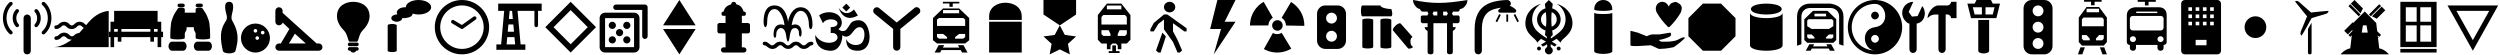
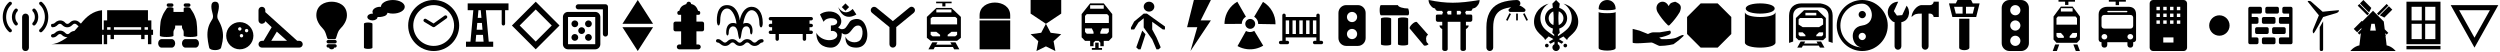
- <svg xmlns="http://www.w3.org/2000/svg" width="690" height="15" viewBox="0 0 690 15">
+ <svg xmlns="http://www.w3.org/2000/svg" width="735" height="15" viewBox="0 0 735 15">
  <view id="temaki-antenna" viewBox="0 0 15 15" />
  <svg version="1.1" width="15" height="15" viewBox="0 0 15 15" id="temaki-antenna-">
    <path d="M7.5,4 C8.052,4 8.5,4.448 8.5,5 L8.5,14 C8.5,14 8.5,15 7.5,15 C6.5,15 6.5,14 6.5,14 L6.5,5 C6.5,4.448 6.948,4 7.5,4 z M4.705,2.529 C4.478,2.562 4.581,2.521 4.396,2.646 C3.201,3.842 3.201,6.158 4.396,7.354 C4.592,7.549 4.908,7.549 5.103,7.354 C5.299,7.158 5.299,6.842 5.103,6.646 C4.299,5.842 4.299,4.158 5.103,3.354 C5.299,3.158 5.299,2.842 5.103,2.646 L4.938,2.537 L4.705,2.529 z M9.955,2.529 C9.728,2.562 9.831,2.521 9.646,2.646 C9.451,2.842 9.451,3.158 9.646,3.354 C10.451,4.158 10.451,5.842 9.646,6.646 C9.451,6.842 9.451,7.158 9.646,7.354 C9.842,7.549 10.158,7.549 10.353,7.354 C11.549,6.158 11.549,3.842 10.353,2.646 L10.188,2.537 L9.955,2.529 z M12.16,0.526 C11.718,0.553 11.884,0.473 11.625,0.669 C11.443,0.875 11.462,1.191 11.669,1.374 C13.703,3.175 13.703,6.825 11.669,8.626 C11.462,8.809 11.443,9.125 11.625,9.331 C11.809,9.538 12.125,9.557 12.331,9.374 C14.816,7.175 14.816,2.825 12.331,0.626 L12.16,0.526 z M2.84,0.526 L2.669,0.626 C0.184,2.825 0.184,7.175 2.669,9.374 C2.875,9.557 3.191,9.538 3.374,9.331 C3.557,9.125 3.538,8.809 3.331,8.626 C1.297,6.825 1.297,3.175 3.331,1.374 C3.538,1.191 3.557,0.875 3.374,0.669 C3.116,0.473 3.282,0.553 2.84,0.526 z" />
  </svg>
  <view id="temaki-beach" viewBox="15 0 15 15" />
  <svg version="1.1" x="15" width="15" height="15" viewBox="0 0 15 15" id="temaki-beach-">
    <path d="M15,3 C15,3 15,13 15,13 L0.045,13 C2.195,12.952 4.838,10.924 4.838,10.924 C4.838,10.924 4.336,11.041 3.55,10.588 C3.4,10.458 3.26,10.318 3.11,10.198 C2.825,9.944 2.395,9.944 2.11,10.198 L1.64,10.608 C1.322,10.872 0.923,11.017 0.51,11.018 C0.234,11.024 0.006,10.804 0,10.528 C0,10.525 0,10.522 0,10.518 C0,10.242 0.224,10.018 0.5,10.018 C0.759,9.996 0.999,9.874 1.17,9.678 C1.441,9.389 1.788,9.182 2.17,9.078 C2.782,8.897 3.443,9.036 3.93,9.448 L4.32,9.798 C4.618,10.102 5.105,10.107 5.409,9.809 C5.413,9.806 5.416,9.802 5.42,9.798 C5.56,9.678 5.69,9.548 5.84,9.428 C6.556,9.042 6.85,9.12 6.85,9.12 L8.128,7.691 L7.94,7.578 C7.78,7.448 7.63,7.298 7.47,7.168 C7.185,6.914 6.755,6.914 6.47,7.168 C6.31,7.298 6.16,7.448 6,7.578 C5.292,8.175 4.258,8.175 3.55,7.578 C3.4,7.448 3.26,7.308 3.11,7.188 C2.825,6.934 2.395,6.934 2.11,7.188 L1.64,7.598 L1.112,7.907 L0.51,8.018 C0.51,8.018 0.02,8.036 0.01,7.518 C0,7 0.234,7.018 0.51,7.018 C0.769,6.996 1.009,6.874 1.18,6.678 C1.451,6.389 1.798,6.182 2.18,6.078 C2.792,5.897 3.453,6.036 3.94,6.448 L4.27,6.788 C4.568,7.092 5.055,7.097 5.359,6.799 C5.363,6.796 5.366,6.792 5.37,6.788 C5.51,6.668 5.64,6.538 5.79,6.418 C6.518,5.84 7.556,5.869 8.25,6.488 L8.64,6.828 L8.799,6.924 C10.426,4.835 12.351,3.275 15,3 z" />
  </svg>
  <view id="temaki-bench" viewBox="30 0 15 15" />
  <svg version="1.1" x="30" width="15" height="15" viewBox="0 0 15 15" id="temaki-bench-">
    <path d="M13.5,3 L13.5,6 L14.5,6 L14.5,8.75 L15,8.75 L15,10.25 L14.5,10.25 L14.5,13 L13.5,13 L13.5,10.25 L12.5,10.25 L12.5,11.5 L11.5,11.5 L11.5,10.25 L3.5,10.25 L3.5,11.5 L2.5,11.5 L2.5,10.25 L1.5,10.25 L1.5,13 L0.5,13 L0.5,10.25 L0,10.25 L0,8.75 L0.5,8.75 L0.5,6 L1.5,6 L1.5,3 L13.5,3 z M13.5,7 L13.5,7 L13.5,8 L12.5,8 L12.5,8.75 L13.5,8.75 L13.5,7 z M11.5,8 L3.5,8 L3.5,8.75 L11.5,8.75 L11.5,8 z M1.5,7 L1.5,7 L1.5,8.75 L2.5,8.75 L2.5,8 L1.5,8 L1.5,7 z" />
  </svg>
  <view id="temaki-binoculars" viewBox="45 0 15 15" />
  <svg version="1.1" x="45" width="15" height="15" viewBox="0 0 15 15" id="temaki-binoculars-">
    <path d="M11,2.5 C12,4 12,4 12.5,5.344 C13,6.344 13,9.5 13,10.5 C13,11 9,11 9,10.5 C9,9.5 9,9.844 9,9.344 C9,8.844 8.5,8.5 8.5,8 L8.5,7.5 L6.5,7.5 L6.5,8 C6.5,8.5 6,8.844 6,9.344 L6,10.5 C6,11 2,11 2,10.5 C2,9.5 2,6.344 2.5,5.344 C3,4 3,4 4,2.5 C4,2 6,2 6,2.5 L6,3.5 L9,3.5 C9,3.5 9,3 9,2.5 C9,2 11,2 11,2.5 z M2.5,11.5 C1.948,11.5 1.5,12.06 1.5,12.75 L1.5,12.75 C1.5,13.44 1.948,14 2.5,14 L5.5,14 C6.052,14 6.5,13.44 6.5,12.75 L6.5,12.75 C6.5,12.06 6.052,11.5 5.5,11.5 L2.5,11.5 z M9.5,11.5 C8.948,11.5 8.5,12.06 8.5,12.75 L8.5,12.75 C8.5,13.44 8.948,14 9.5,14 L12.5,14 C13.052,14 13.5,13.44 13.5,12.75 L13.5,12.75 C13.5,12.06 13.052,11.5 12.5,11.5 L9.5,11.5 z M4.5,1 C4.224,1 4,1.224 4,1.5 L4,1.5 C4,1.776 4.224,2 4.5,2 L5.5,2 C5.776,2 6,1.776 6,1.5 L6,1.5 C6,1.224 5.776,1 5.5,1 L4.5,1 z M9.5,1 C9.224,1 9,1.224 9,1.5 L9,1.5 C9,1.776 9.224,2 9.5,2 L10.5,2 C10.776,2 11,1.776 11,1.5 L11,1.5 C11,1.224 10.776,1 10.5,1 L9.5,1 z" />
  </svg>
  <view id="temaki-bowling" viewBox="60 0 15 15" />
  <svg version="1.1" x="60" width="15" height="15" viewBox="0 0 15 15" id="temaki-bowling-">
    <path d="M1.5,14 C1.336,13.145 0.871,11.403 1,9.5 C1.156,7.187 2.403,5.801 2.5,5.5 C2.672,4.969 2.671,4.672 2.5,4 C2.281,3.141 1.5,0.5 3.25,0.5 C5,0.5 4.204,3.093 4,4 C3.859,4.625 3.859,5.062 4,5.5 C4.105,5.827 5.234,7.391 5.5,9.5 C5.753,11.51 5.22,13.026 5,14 C4.78,14.975 1.688,14.982 1.5,14 z M10.5,8 C10.776,8 11,8.224 11,8.5 C11,8.776 10.776,9 10.5,9 C10.224,9 10,8.776 10,8.5 C10,8.224 10.224,8 10.5,8 z M12.5,8.5 C12.776,8.5 13,8.724 13,9 C13,9.276 12.776,9.5 12.5,9.5 C12.224,9.5 12,9.276 12,9 C12,8.724 12.224,8.5 12.5,8.5 z M11,10 C11.276,10 11.5,10.224 11.5,10.5 C11.5,10.776 11.276,11 11,11 C10.724,11 10.5,10.776 10.5,10.5 C10.5,10.224 10.724,10 11,10 z M10.5,6.5 C8.291,6.5 6.5,8.291 6.5,10.5 C6.5,12.709 8.291,14.5 10.5,14.5 C12.709,14.5 14.5,12.709 14.5,10.5 C14.5,8.291 12.709,6.5 10.5,6.5 z" />
  </svg>
  <view id="temaki-buffer_stop" viewBox="75 0 15 15" />
  <svg version="1.1" x="75" width="15" height="15" viewBox="0 0 15 15" id="temaki-buffer_stop-">
    <path d="M2,2 C2.552,2 3,2.448 3,3 L3,3.555 L12.384,12 L13,12 C13.552,12 14,12.448 14,13 C14,13.552 13.552,14 13,14 L2,14 C1.448,14 1,13.552 1,13 C1,12.448 1.448,12 2,12 L2.5,12 L4.874,8 L3,6.208 C2.956,6.732 2.428,6.914 2,7 C1.448,7 1,6.552 1,6 L1,3 C1,2.448 1.448,2 2,2 z M6.389,9.295 L4.75,12 L9.394,12 L6.389,9.295 z" />
  </svg>
  <view id="temaki-bulb" viewBox="90 0 15 15" />
  <svg version="1.1" x="90" width="15" height="15" viewBox="0 0 15 15" id="temaki-bulb-">
    <path d="M8.5,11.5 C8.25,11.5 6.66,11.5 6.5,11.5 C6,11.5 6,9.5 5,8.5 C3.924,7.424 3,6.016 3,4.5 C3,1.5 5.5,0.5 7.5,0.5 C9.5,0.5 12,1.5 12,4.5 C12,6.024 11.077,7.423 10,8.5 C9,9.5 9,11.5 8.5,11.5 z M6.5,14 L6.75,14 C6.75,14.276 7.086,14.5 7.5,14.5 C7.914,14.5 8.25,14.276 8.25,14 L8.5,14 C8.776,14 9,13.776 9,13.5 C9,13.224 8.776,13 8.5,13 L6.5,13 C6.224,13 6,13.224 6,13.5 C6,13.776 6.224,14 6.5,14 z M8.5,11.75 L6.5,11.75 C6.224,11.75 6,11.974 6,12.25 C6,12.526 6.224,12.75 6.5,12.75 L8.5,12.75 C8.776,12.75 9,12.526 9,12.25 C9,11.974 8.776,11.75 8.5,11.75 z" />
  </svg>
  <view id="temaki-chimney" viewBox="105 0 15 15" />
  <svg version="1.1" x="105" width="15" height="15" viewBox="0 0 15 15" id="temaki-chimney-">
    <path d="M10.5,-0 C12.433,0 14,0.896 14,2 C14,3.105 12.433,4 10.5,4 C9.497,3.942 10.024,4.014 8.924,3.75 C8.737,4.757 7.558,4.891 6.75,5 L6,5 C6,5.552 5.328,6 4.5,6 C3.672,6 3,5.552 3,5 C3,4.448 3.672,4 4.5,4 L4.658,4.021 L4.5,3.5 C4.5,2.672 5.507,2 6.75,2 L7,2 C7,0.896 8.567,0 10.5,0 z M2,7 C2,7.521 2,13 2,14 C2,14.5 4.5,14.5 4.5,14 C4.5,13 4.5,7.479 4.5,7 C4.5,6.521 2,6.479 2,7 z" />
  </svg>
  <view id="temaki-clock" viewBox="120 0 15 15" />
  <svg version="1.1" x="120" width="15" height="15" viewBox="0 0 15 15" id="temaki-clock-">
    <path d="M10.89,4.512 C11.327,4.585 11.17,4.488 11.407,4.709 C11.567,4.934 11.515,5.246 11.291,5.407 C10.853,5.719 10.853,5.719 9.541,6.657 C8.228,7.594 8.228,7.594 7.791,7.907 C7.629,8.023 7.413,8.031 7.243,7.929 C6.878,7.71 7.112,7.851 6.54,7.507 C5.941,7.147 5.342,6.788 4.743,6.429 C4.506,6.287 4.429,5.98 4.571,5.743 C4.713,5.506 5.02,5.429 5.257,5.571 C5.622,5.79 5.387,5.649 5.96,5.993 C7.195,6.734 6.689,6.431 7.476,6.903 C7.971,6.549 8.465,6.196 8.959,5.843 C10.272,4.906 10.272,4.906 10.709,4.593 L10.89,4.512 z M7.5,1.5 C10.814,1.5 13.5,4.186 13.5,7.5 C13.5,10.814 10.814,13.5 7.5,13.5 C4.186,13.5 1.5,10.814 1.5,7.5 C1.5,4.186 4.186,1.5 7.5,1.5 z M7.5,0 C3.358,0 0,3.358 0,7.5 C0,11.642 3.358,15 7.5,15 C11.642,15 15,11.642 15,7.5 C15,3.358 11.642,0 7.5,0 z" />
  </svg>
  <view id="temaki-crane" viewBox="135 0 15 15" />
  <svg version="1.1" x="135" width="15" height="15" viewBox="0 0 15 15" id="temaki-crane-">
    <path d="M14.5,1 L14.5,3 L13.5,3 L13.5,7 C13.5,7.276 13.276,7.5 13,7.5 C12.724,7.5 12.5,7.276 12.5,7 L12.5,3 L7.844,3 L8.685,12.25 L10,12.25 L10,13.75 L2,13.75 L2,12.25 L3.315,12.25 L4.156,3 L2.5,3 L2.5,1 L14.5,1 z M6.997,10.25 L5.003,10.25 L4.821,12.25 L7.179,12.25 L6.997,10.25 z M6.679,6.75 L5.321,6.75 L5.139,8.75 L6.86,8.75 L6.679,6.75 z M6.338,3 L5.662,3 L5.458,5.25 L6.542,5.25 L6.338,3 z" />
  </svg>
  <view id="temaki-diamond" viewBox="150 0 15 15" />
  <svg version="1.1" x="150" width="15" height="15" viewBox="0 0 15 15" id="temaki-diamond-">
    <path d="M7.5,0.5 L14.5,7.5 L7.5,14.5 L0.5,7.5 L7.5,0.5 z M7.5,2.784 L2.784,7.5 L7.5,12.216 L12.216,7.5 L7.5,2.784 z" />
  </svg>
  <view id="temaki-dice" viewBox="165 0 15 15" />
  <svg version="1.1" x="165" width="15" height="15" viewBox="0 0 15 15" id="temaki-dice-">
    <path d="M8,12 C7.448,12 7,11.552 7,11 C7,10.448 7.448,10 8,10 C8.552,10 9,10.448 9,11 C9,11.552 8.552,12 8,12 z M6,10 C6.552,10 7,9.552 7,9 C7,8.448 6.552,8 6,8 C5.448,8 5,8.448 5,9 C5,9.552 5.448,10 6,10 z M4,8 C4.552,8 5,7.552 5,7 C5,6.448 4.552,6 4,6 C3.448,6 3,6.448 3,7 C3,7.552 3.448,8 4,8 z M8,8 C8.552,8 9,7.552 9,7 C9,6.448 8.552,6 8,6 C7.448,6 7,6.448 7,7 C7,7.552 7.448,8 8,8 z M4,12 C4.552,12 5,11.552 5,11 C5,10.448 4.552,10 4,10 C3.448,10 3,10.448 3,11 C3,11.552 3.448,12 4,12 z M10,5 L10,13 L2,13 L2,5 L10,5 z M10,3.5 L2,3.5 C1.172,3.5 0.5,4.172 0.5,5 L0.5,13 C0.5,13.828 1.172,14.5 2,14.5 L10,14.5 C10.828,14.5 11.5,13.828 11.5,13 L11.5,5 C11.5,4.172 10.828,3.5 10,3.5 z M13,1.25 L5,1.25 C4.586,1.25 4.25,1.586 4.25,2 C4.25,2.414 4.586,2.75 5,2.75 L12.25,2.75 L12.25,10 C12.25,10.414 12.586,10.75 13,10.75 C13.414,10.75 13.75,10.414 13.75,10 L13.75,2 C13.75,1.586 13.414,1.25 13,1.25 z" />
  </svg>
  <view id="temaki-elevator" viewBox="180 0 15 15" />
  <svg version="1.1" x="180" width="15" height="15" viewBox="0 0 15 15" id="temaki-elevator-">
    <path d="M7.5,15 C7.5,15 3,8 3,8 L12,8 C12,8 7.5,15 7.5,15 z M7.5,0 C7.5,0 12,7 12,7 L3,7 C3,7 7.5,0 7.5,0 z" />
  </svg>
  <view id="temaki-fire_hydrant" viewBox="195 0 15 15" />
  <svg version="1.1" x="195" width="15" height="15" viewBox="0 0 15 15" id="temaki-fire_hydrant-">
    <path d="M7.5,0.5 C7.888,0.5 8.203,0.82 8.203,1.214 L8.203,1.178 C9.382,1.407 9.872,2.149 10.265,3.214 L10.453,3.214 C10.686,3.214 10.875,3.47 10.875,3.786 C10.875,4.101 10.686,4.357 10.453,4.357 L9.75,4.357 L9.75,6.357 L11.438,6.357 C11.748,6.357 12,6.613 12,6.929 L12,8.643 C12,8.958 11.748,9.214 11.438,9.214 L9.75,9.214 L9.75,13.071 L10.312,13.071 C10.701,13.071 11.016,13.391 11.016,13.786 C11.016,14.18 10.701,14.5 10.312,14.5 L4.687,14.5 C4.299,14.5 3.984,14.18 3.984,13.786 C3.984,13.391 4.299,13.071 4.688,13.071 L5.25,13.071 L5.25,9.214 L3.562,9.214 C3.252,9.214 3,8.958 3,8.643 L3,6.928 C3,6.613 3.252,6.357 3.562,6.357 L5.25,6.357 L5.25,4.357 L4.547,4.357 C4.314,4.357 4.125,4.101 4.125,3.786 C4.125,3.47 4.314,3.214 4.547,3.214 L4.698,3.214 C5.08,1.92 5.63,1.614 6.797,1.178 L6.797,1.214 C6.797,0.82 7.112,0.5 7.5,0.5 z" />
  </svg>
  <view id="temaki-fountain" viewBox="210 0 15 15" />
  <svg version="1.1" x="210" width="15" height="15" viewBox="0 0 15 15" id="temaki-fountain-">
    <path d="M3.75,1.5 C1.5,1.5 0.75,3.5 0.75,6 C0.75,8 1.75,8 1.75,6 C1.75,3.5 2.75,2.5 3.75,2.5 C5.5,2.5 6.5,5.75 6.5,7 C6.5,7 6.25,6.75 5.5,6.75 C4.25,6.75 3.5,7.75 3.5,9.5 C3.5,10.75 4.25,10.75 4.25,9.5 C4.25,8.25 5,7.75 5.5,7.75 C6,7.75 6.75,8 7,10 C7.283,11.98 7.715,11.984 7.966,10 C8.25,8 8.75,7.75 9.5,7.75 C10,7.75 10.5,8.25 10.5,9 C10.5,10.5 11.25,10.5 11.25,9 C11.25,7.25 10.25,6.75 9.5,6.75 C8.75,6.75 8.5,7 8.5,7 C8.75,5.25 9.5,3 11,3 C12.5,3 13.25,5 13.25,6.75 C13.25,8.5 14.25,8.5 14.25,6.75 C14.25,3.5 12.75,2 11,2 C8.75,2 7.75,4.5 7.5,6 C7.25,4 6.25,1.5 3.75,1.5 z M14,11.508 C14.276,11.508 14.5,11.731 14.5,12.008 C14.5,12.284 14.276,12.508 14,12.508 L14,12.508 C13.767,12.544 13.555,12.66 13.4,12.838 C13.129,13.126 12.783,13.334 12.4,13.438 C11.788,13.619 11.127,13.48 10.64,13.068 L10.25,12.718 C10.246,12.714 10.243,12.71 10.239,12.706 C9.935,12.409 9.448,12.414 9.15,12.718 C9,12.838 8.88,12.978 8.73,13.088 C8.002,13.666 6.964,13.636 6.27,13.018 L5.88,12.668 C5.595,12.413 5.165,12.413 4.88,12.668 C4.69,12.818 4.52,12.998 4.33,13.138 C3.631,13.652 2.672,13.628 2,13.078 L1.64,12.818 C1.476,12.634 1.246,12.522 1,12.508 L1,12.508 C0.724,12.508 0.5,12.284 0.5,12.008 C0.5,11.731 0.724,11.508 1,11.508 L1.06,11.508 C1.297,11.494 1.534,11.55 1.74,11.668 C2.018,11.84 2.283,12.034 2.53,12.248 C2.733,12.467 3.038,12.563 3.33,12.498 C3.439,12.463 3.541,12.409 3.63,12.338 C3.78,12.218 3.92,12.078 4.07,11.948 C4.776,11.356 5.804,11.356 6.51,11.948 C6.67,12.078 6.82,12.228 6.98,12.358 C7.265,12.612 7.695,12.612 7.98,12.358 C8.14,12.228 8.29,12.078 8.45,11.948 C9.158,11.351 10.192,11.351 10.9,11.948 C11.05,12.078 11.19,12.218 11.34,12.338 C11.625,12.592 12.055,12.592 12.34,12.338 L12.81,11.928 C13.142,11.647 13.565,11.498 14,11.508 L14,11.508 z" />
  </svg>
-   <view id="temaki-hinduism" viewBox="225 0 15 15" />
-   <svg version="1.1" x="225" width="15" height="15" viewBox="0 0 15 15" id="temaki-hinduism-">
+   <view id="temaki-guard-rail" viewBox="225 0 15 15" />
+   <svg width="15" height="15" viewBox="0 0 15 15" id="temaki-guard-rail-" x="225">
+     <path d="M13,8V9h.5a.5.5,0,0,1,0,1H12v1.5a.5.5,0,0,1-1,0V10H4v1.5a.5.5,0,0,1-1,0V10H1.5a.5.5,0,0,1,0-1H2V8H1.5a.5.5,0,0,1,0-1H2V6H1.5a.5.5,0,0,1,0-1h12a.5.5,0,0,1,0,1H13V7h.5a.5.5,0,0,1,0,1Z" />
+   </svg>
+   <view id="temaki-hinduism" viewBox="240 0 15 15" />
+   <svg version="1.1" x="240" width="15" height="15" viewBox="0 0 15 15" id="temaki-hinduism-">
    <path d="M6.421,2.083 C6.421,2.083 8.132,5.139 10.702,2.625 C11.056,3.167 11.772,4.25 11.772,4.25 C11.772,4.25 8.087,6.802 6.421,2.083 z M1.07,4.25 C1.379,4.91 1.777,5.72 2.14,6.417 C2.68,5.333 4.281,5.333 4.281,5.333 C5.351,5.333 6.136,5.758 6.136,6.446 C6.136,7.134 5.351,7.5 4.281,7.5 C4.281,7.5 4.281,8.583 4.281,9.125 C5.684,8.856 6.424,9.98 6.081,10.758 C5.431,12.23 1.61,12.404 0,9.667 C0,13.987 3.683,14 4.281,14 C6.421,14 7.492,11.833 7.492,9.667 C8.049,10.255 8.942,10.258 9.632,9.667 C10.6,8.838 10.979,7.489 12.308,7.5 C13.928,7.513 13.913,10.75 12.843,11.833 C11.772,12.917 9.21,12.532 8.562,10.75 C8.562,11.833 8.562,14.001 11.772,14 C14.983,13.998 15.634,10.334 14.448,7.5 C13.715,5.748 12.343,5.279 10.863,5.743 C9.72,6.102 9.772,6.615 9.097,7.5 C8.744,7.929 8.562,8.583 7.492,8.583 C7.12,8.583 6.666,8.286 6.421,8.042 C7.746,7.083 7.551,5.239 6.421,4.25 C4.936,2.95 2.312,3.216 1.07,4.25 z M7.492,2.083 L8.562,1 L9.632,2.083 L8.562,3.167 z" />
  </svg>
-   <view id="temaki-junction" viewBox="240 0 15 15" />
-   <svg version="1.1" x="240" width="15" height="15" viewBox="0 0 15 15" id="temaki-junction-">
+   <view id="temaki-junction" viewBox="255 0 15 15" />
+   <svg version="1.1" x="255" width="15" height="15" viewBox="0 0 15 15" id="temaki-junction-">
    <path d="M13.774,2.367 C14.139,2.797 14.061,3.424 13.633,3.774 L8.5,7.974 L8.5,13 C8.5,13.552 8.052,14 7.5,14 C6.948,14 6.5,13.552 6.5,13 L6.5,7.974 L1.367,3.774 C0.939,3.424 0.876,2.794 1.226,2.367 C1.576,1.939 2.206,1.876 2.633,2.226 L7.5,6.208 C7.5,6.208 12.367,2.226 12.367,2.226 C12.846,1.819 13.409,1.936 13.774,2.367 z" />
  </svg>
-   <view id="temaki-light_rail" viewBox="255 0 15 15" />
-   <svg version="1.1" x="255" width="15" height="15" viewBox="0 0 15 15" id="temaki-light_rail-">
+   <view id="temaki-light_rail" viewBox="270 0 15 15" />
+   <svg version="1.1" x="270" width="15" height="15" viewBox="0 0 15 15" id="temaki-light_rail-">
    <path d="M4.091,12.449 L5.606,12.449 L5.227,13.132 L9.773,13.132 L9.394,12.449 L10.909,12.449 L12.045,14.5 L10.53,14.5 L10.152,13.816 L4.848,13.816 L4.47,14.5 L2.955,14.5 L4.091,12.449 z M9.722,9.357 L8.611,10.234 L8.611,10.673 L10.833,10.673 L11.389,10.234 L11.389,9.357 L9.722,9.357 z M3.611,9.357 L3.611,10.234 L4.167,10.673 L6.389,10.673 L6.389,10.234 L5.278,9.357 L3.611,9.357 z M4.167,4.97 L3.611,5.409 L3.611,7.164 L5.278,7.164 L9.722,7.164 L11.389,7.164 L11.389,5.409 L10.833,4.97 L9.722,4.97 L5.278,4.97 L4.167,4.97 z M5.278,2.777 L5.278,3.654 L9.722,3.654 L9.722,2.777 L5.278,2.777 z M5.278,2.338 L9.722,2.338 L12.5,4.97 L12.5,11.112 L11.389,11.989 L3.611,11.989 L2.5,11.112 L2.5,4.97 L5.278,2.338 z M9.773,0.5 L9.773,0.96 L7.955,0.96 L7.955,1.879 L7.045,1.879 L7.045,0.96 L5.227,0.96 L5.227,0.5 z" />
  </svg>
-   <view id="temaki-milestone" viewBox="270 0 15 15" />
-   <svg version="1.1" x="270" width="15" height="15" viewBox="0 0 15 15" id="temaki-milestone-">
+   <view id="temaki-milestone" viewBox="285 0 15 15" />
+   <svg version="1.1" x="285" width="15" height="15" viewBox="0 0 15 15" id="temaki-milestone-">
    <path d="M3,4.5 C3,-0.5 12,-0.5 12,4.5 L12,5.5 L3,5.5 z M3,6 L3,14.5 L12,14.5 L12,6 L3,6 z" />
  </svg>
-   <view id="temaki-military" viewBox="285 0 15 15" />
-   <svg version="1.1" x="285" width="15" height="15" viewBox="0 0 15 15" id="temaki-military-">
+   <view id="temaki-military" viewBox="300 0 15 15" />
+   <svg version="1.1" x="300" width="15" height="15" viewBox="0 0 15 15" id="temaki-military-">
    <path d="M4.719,15 L5.25,12.106 L3,10.056 L6.109,9.633 L7.5,7 L8.891,9.633 L12,10.056 L9.75,12.106 L10.281,15 L7.5,13.633 z M3,4 C3,4 7.5,7 7.5,7 C7.5,7 12,4 12,4 C12,4 12,0 12,0 C12,0 3,0 3,0" />
  </svg>
-   <view id="temaki-monorail" viewBox="300 0 15 15" />
-   <svg version="1.1" x="300" width="15" height="15" viewBox="0 0 15 15" id="temaki-monorail-">
+   <view id="temaki-monorail" viewBox="315 0 15 15" />
+   <svg version="1.1" x="315" width="15" height="15" viewBox="0 0 15 15" id="temaki-monorail-">
    <path d="M4,12.014 L3,10.965 L3,4.147 L5.5,1 L9.5,1 L12,4.147 L12,10.965 L11,12.014 L9.5,12.014 L9.5,13.587 L8.5,13.587 L8.5,12.539 L8,12.014 L7,12.014 L6.5,12.539 L6.5,13.587 L5.5,13.587 L5.5,12.014 L4,12.014 z M11,8.343 L9,8.343 L8.5,9.392 L8.5,9.916 L10.5,9.916 L11,9.392 L11,8.343 z M6,8.343 L4,8.343 L4,9.392 L4.5,9.916 L6.5,9.916 L6.5,9.392 L6,8.343 z M10.5,4.147 L4.5,4.147 L4,4.671 L4,6.769 L11,6.769 L11,4.671 L10.5,4.147 z M9.5,1.524 L5.5,1.524 L5.5,2.573 L9.5,2.573 L9.5,1.524 z M8,12.539 L7,12.539 L7,14.112 L6,14.112 L6,14.636 L9,14.636 L9,14.112 L8,14.112 L8,12.539 z" />
  </svg>
-   <view id="temaki-pedestrian" viewBox="315 0 15 15" />
-   <svg version="1.1" x="315" width="15" height="15" viewBox="0 0 15 15" id="temaki-pedestrian-">
+   <view id="temaki-pedestrian" viewBox="330 0 15 15" />
+   <svg version="1.1" x="330" width="15" height="15" viewBox="0 0 15 15" id="temaki-pedestrian-">
    <path d="M9.375,1.958 C9.375,2.764 8.675,3.417 7.812,3.417 C6.95,3.417 6.25,2.764 6.25,1.958 C6.25,1.153 6.95,0.5 7.812,0.5 C8.675,0.5 9.375,1.153 9.375,1.958 z M6.25,4 L6.875,4 L7.188,4 L12.5,7.792 L12.5,8.667 L11.875,8.667 L8.75,6.406 L8.75,8.667 L10,11 L11.25,13.917 L10.625,14.5 L10,14.5 L8.75,11.583 L6.25,8.083 L6.25,5.367 L4.688,6.625 L3.438,8.667 L2.5,8.667 L2.5,8.083 L3.438,6.333 L6.25,4 z M6.777,10.07 L5.332,14.5 L4.687,14.5 L4.062,13.917 L5.82,8.995 z" />
  </svg>
-   <view id="temaki-power" viewBox="330 0 15 15" />
-   <svg version="1.1" x="330" width="15" height="15" viewBox="0 0 15 15" id="temaki-power-">
+   <view id="temaki-power" viewBox="345 0 15 15" />
+   <svg version="1.1" x="345" width="15" height="15" viewBox="0 0 15 15" id="temaki-power-">
    <path d="M6,0 C6,0 4,8 4,8 C4,8 7,8 7,8 C7,8 5,15 5,15 C5,15 11,6 11,6 C11,6 8,6 8,6 C8,6 11,0 11,0 C11,0 6,0 6,0 z" />
  </svg>
-   <view id="temaki-radiation" viewBox="345 0 15 15" />
-   <svg version="1.1" x="345" width="15" height="15" viewBox="0 0 15 15" id="temaki-radiation-">
+   <view id="temaki-radiation" viewBox="360 0 15 15" />
+   <svg version="1.1" x="360" width="15" height="15" viewBox="0 0 15 15" id="temaki-radiation-">
    <path d="M8.747,9.066 L11.384,13.417 C9.987,14.263 8.348,14.635 6.688,14.456 C5.673,14.345 4.704,14.033 3.829,13.542 L6.321,9.107 C6.6,9.264 6.91,9.363 7.237,9.399 C7.776,9.457 8.298,9.339 8.747,9.066 z M11.321,0.549 L8.727,4.925 C9.47,5.365 9.927,6.167 9.912,7.044 L14.999,7.133 C15.046,4.41 13.622,1.913 11.321,0.549 z M3.765,0.5 C1.636,1.724 0.221,3.918 0.024,6.411 C0.007,6.626 -0.001,6.833 0,7.04 L5.088,7.018 C5.088,6.95 5.09,6.883 5.096,6.809 C5.159,6.009 5.613,5.305 6.301,4.909 L3.765,0.5 z M9.019,7.022 C9.019,6.22 8.368,5.569 7.565,5.569 C6.763,5.569 6.112,6.22 6.112,7.022 C6.112,7.825 6.763,8.476 7.565,8.476 C8.368,8.476 9.019,7.825 9.019,7.022 z" />
  </svg>
-   <view id="temaki-railway_signals" viewBox="360 0 15 15" />
-   <svg version="1.1" x="360" width="15" height="15" viewBox="0 0 15 15" id="temaki-railway_signals-">
+   <view id="temaki-railing" viewBox="375 0 15 15" />
+   <svg width="15" height="15" viewBox="0 0 15 15" id="temaki-railing-" x="375">
+     <path d="M13.5,12H13V4.5a.5.5,0,0,0-1,0V5H3V4.5a.5.5,0,0,0-1,0V12H1.5a.5.5,0,0,0,0,1h2a.5.5,0,0,0,0-1H3V11h9v1h-.5a.5.5,0,0,0,0,1h2a.5.5,0,0,0,0-1ZM3,10V6H4v4Zm2,0V6H6v4Zm2,0V6H8v4Zm2,0V6h1v4Zm3,0H11V6h1Z" />
+   </svg>
+   <view id="temaki-railway_signals" viewBox="390 0 15 15" />
+   <svg version="1.1" x="390" width="15" height="15" viewBox="0 0 15 15" id="temaki-railway_signals-">
    <path d="M9.214,1.5 C10.476,1.5 11.5,2.533 11.5,3.808 L11.5,11.192 C11.5,12.466 10.477,13.5 9.214,13.5 L5.786,13.499 C4.523,13.5 3.5,12.466 3.5,11.192 L3.5,3.808 C3.5,2.533 4.523,1.5 5.786,1.5 L9.214,1.5 z M7.5,8.5 C6.672,8.5 6,9.171 6,10 C6,10.828 6.672,11.5 7.5,11.5 C8.328,11.5 9,10.828 9,10 C9,9.171 8.328,8.5 7.5,8.5 z M7.5,3.5 C6.671,3.5 6,4.172 6,5 C6,5.828 6.671,6.5 7.5,6.5 C8.328,6.5 9,5.828 9,5 C9,4.172 8.328,3.5 7.5,3.5 z" />
  </svg>
-   <view id="temaki-ruins" viewBox="375 0 15 15" />
-   <svg version="1.1" x="375" width="15" height="15" viewBox="0 0 15 15" id="temaki-ruins-">
+   <view id="temaki-ruins" viewBox="405 0 15 15" />
+   <svg version="1.1" x="405" width="15" height="15" viewBox="0 0 15 15" id="temaki-ruins-">
    <path d="M1,5.5 C1,4.979 4,5.021 4,5.5 C4,5.979 4,12 4,13 C4,13.5 1,13.5 1,13 C1,12 1,6.021 1,5.5 z M6,5.5 C6,6.021 6,12 6,13 C6,13.5 9,13.5 9,13 C9,12 9,5.979 9,5.5 C9,5.021 6,4.979 6,5.5 z M11.58,6.5 C11,6 9,8 9.5,8.437 C9.81,8.806 13.067,12.688 13.662,13.397 C14.209,13.493 14.593,13.327 15,13 C14.119,12.136 14.418,12.248 14.268,11.259 C14.484,10.423 14.269,10.767 14.849,10.198 C13.824,8.975 12,7 11.58,6.5 z M6,1.5 L1,1.5 C0.5,1.5 0.5,4.5 1,4.5 C2,4.5 8.521,4.5 9,4.5 C9.466,4.184 9.212,2.958 9,2.5 C7.619,2.5 6,2.052 6,1.5 z" />
  </svg>
-   <view id="temaki-shinto" viewBox="390 0 15 15" />
-   <svg version="1.1" x="390" width="15" height="15" viewBox="0 0 15 15" id="temaki-shinto-">
+   <view id="temaki-shinto" viewBox="420 0 15 15" />
+   <svg version="1.1" x="420" width="15" height="15" viewBox="0 0 15 15" id="temaki-shinto-">
    <path d="M0,0 C0,1.071 0.701,1.756 1.071,2.126 C1.442,2.496 1.974,2.353 1.974,2.632 C1.974,2.632 2.143,3.198 2.679,3.198 L4.018,3.198 C4.018,3.506 4.286,3.733 4.286,3.733 C4.286,3.733 4.018,3.884 4.018,4.269 L2.679,4.269 C2.143,4.269 2.143,4.537 2.143,4.805 C2.143,5.37 2.143,5.876 2.143,5.876 C2.143,6.133 2.39,6.412 2.679,6.412 C2.967,6.412 4.018,6.412 4.018,6.412 L4.018,7.483 L3.214,7.483 C3.214,7.918 3.504,8.267 4.018,8.555 C4.018,8.894 4.018,14.448 4.018,14.448 C4.018,15.153 5.625,15.214 5.625,14.448 L5.625,6.412 L9.375,6.412 L9.375,14.448 C9.375,15.189 10.982,15.137 10.982,14.448 C10.982,14.448 10.982,8.894 10.982,8.555 C11.496,8.221 11.786,7.92 11.786,7.483 L10.982,7.483 L10.982,6.412 C10.982,6.412 12.033,6.412 12.321,6.412 C12.558,6.412 12.857,6.133 12.857,5.876 C12.857,5.876 12.857,5.34 12.857,4.805 C12.857,4.269 12.563,4.269 12.321,4.269 L10.982,4.269 C11.008,3.986 10.714,3.733 10.714,3.733 C10.714,3.733 10.982,3.506 10.982,3.198 L12.321,3.198 C12.857,3.198 12.857,2.662 12.857,2.662 C12.857,2.409 13.482,2.513 13.929,2.126 C14.376,1.739 15,1.071 15,0 C8.571,1.071 5.357,1.071 0,0 z M5.625,3.198 C5.625,3.198 6.696,3.198 6.696,3.198 L6.696,4.269 L5.625,4.269 C5.625,3.961 5.357,3.733 5.357,3.733 C5.357,3.733 5.625,3.531 5.625,3.198 z M8.304,3.198 L9.375,3.198 C9.375,3.481 9.643,3.733 9.643,3.733 C9.643,3.733 9.375,3.986 9.375,4.269 L8.304,4.269 z" />
  </svg>
-   <view id="temaki-shower" viewBox="405 0 15 15" />
-   <svg version="1.1" x="405" width="15" height="15" viewBox="0 0 15 15" id="temaki-shower-">
+   <view id="temaki-shower" viewBox="435 0 15 15" />
+   <svg version="1.1" x="435" width="15" height="15" viewBox="0 0 15 15" id="temaki-shower-">
    <path d="M11.25,4 L11.25,6 L10.75,6 L10.75,4 L11.25,4 z M13.224,3.888 L12.776,4.112 L13.776,6.112 L14.224,5.888 L13.224,3.888 z M8.776,3.888 L7.776,5.888 L8.224,6.112 L9.224,4.112 L8.776,3.888 z M11,0 C10.763,0 10.367,0.014 9.862,0.056 C9.021,0.126 8.179,0.253 7.382,0.452 C6.707,0.621 6.093,0.836 5.553,1.106 C3.179,2.293 2,4.65 2,8 L2,14 C2,14.552 2.448,15 3,15 C3.552,15 4,14.552 4,14 L4,8 C4,5.35 4.821,3.707 6.447,2.895 C6.845,2.696 7.324,2.528 7.868,2.392 C9.04,2.157 8.568,2.222 9.273,2.139 C8.831,2.465 9.039,2.295 8.646,2.647 C8.331,2.962 8.555,3.5 9,3.5 L13,3.5 C13.445,3.5 13.669,2.962 13.354,2.647 C13.207,2.5 12.965,2.292 12.652,2.084 C11.786,1.633 12.134,1.713 11.682,1.628 C12.015,1.296 11.899,1.5 12,1 C12,0.448 11.552,0 11,0 z" />
  </svg>
-   <view id="temaki-sikhism" viewBox="420 0 15 15" />
-   <svg version="1.1" x="420" width="15" height="15" viewBox="0 0 15 15" id="temaki-sikhism-">
+   <view id="temaki-sikhism" viewBox="450 0 15 15" />
+   <svg version="1.1" x="450" width="15" height="15" viewBox="0 0 15 15" id="temaki-sikhism-">
    <path d="M7.483,0 L6.397,1.071 C6.465,1.539 6.482,1.902 6.533,2.31 C5.206,2.717 4.225,3.915 4.225,5.357 C4.225,6.811 5.224,8.007 6.567,8.404 C6.511,8.807 6.474,9.186 6.397,9.643 L6.94,10.179 L6.94,10.614 C5.942,9.949 4.88,9.209 4.225,8.571 C2.022,6.429 2.604,2.679 5.311,1.071 C3.145,1.607 1,3.545 1,6.429 C1,9.643 4.225,10.714 4.225,11.786 L5.311,10.714 L6.702,11.484 C6.037,11.891 5.311,12.321 5.311,12.321 L5.854,12.857 L7.008,12.221 L7.008,12.991 C6.655,13.168 6.397,13.512 6.397,13.929 C6.397,14.52 6.883,15 7.483,15 C8.083,15 8.569,14.52 8.569,13.929 C8.569,13.512 8.345,13.168 7.992,12.991 L7.992,12.221 L9.112,12.857 L9.655,12.321 C9.655,12.321 8.89,11.847 8.298,11.484 L9.655,10.714 L10.742,11.786 C10.742,10.714 14,9.643 14,6.429 C14,3.545 11.828,1.607 9.655,1.071 C12.371,2.679 12.951,6.429 10.742,8.571 C10.075,9.218 9.039,9.976 8.026,10.647 L8.026,10.179 L8.569,9.643 C8.494,9.199 8.454,8.813 8.399,8.404 C9.742,8.007 10.742,6.811 10.742,5.357 C10.742,3.904 9.742,2.708 8.399,2.31 C8.454,1.902 8.494,1.515 8.569,1.071 L7.483,0 z M8.264,3.348 C9.08,3.657 9.655,4.444 9.655,5.357 C9.655,6.271 9.08,7.058 8.264,7.366 C8.132,5.985 8.132,4.729 8.264,3.348 z M6.634,3.382 C6.644,3.378 6.659,3.386 6.668,3.382 C6.815,4.871 6.832,6.042 6.702,7.366 C5.886,7.058 5.311,6.271 5.311,5.357 C5.311,4.47 5.855,3.707 6.634,3.382 z M4.768,12.857 C4.468,12.857 4.225,13.097 4.225,13.393 C4.225,13.689 4.468,13.929 4.768,13.929 C5.068,13.929 5.311,13.689 5.311,13.393 C5.311,13.097 5.068,12.857 4.768,12.857 z M10.198,12.857 C9.898,12.857 9.655,13.097 9.655,13.393 C9.655,13.689 9.898,13.929 10.198,13.929 C10.498,13.929 10.742,13.689 10.742,13.393 C10.742,13.097 10.498,12.857 10.198,12.857 z" />
  </svg>
-   <view id="temaki-silo" viewBox="435 0 15 15" />
-   <svg version="1.1" x="435" width="15" height="15" viewBox="0 0 15 15" id="temaki-silo-">
+   <view id="temaki-silo" viewBox="465 0 15 15" />
+   <svg version="1.1" x="465" width="15" height="15" viewBox="0 0 15 15" id="temaki-silo-">
    <path d="M5,3.5 C5,4 10,4 10,3.5 C10,3 10,13.625 10,14.125 C10,15.125 5,15.125 5,14.125 C5,13.625 5,3 5,3.5 z M5,2.625 C5,3.125 10,3.125 10,2.625 C10,-0.875 5,-0.875 5,2.625 z" />
  </svg>
-   <view id="temaki-social_facility" viewBox="450 0 15 15" />
-   <svg version="1.1" x="450" width="15" height="15" viewBox="0 0 15 15" id="temaki-social_facility-">
+   <view id="temaki-social_facility" viewBox="480 0 15 15" />
+   <svg version="1.1" x="480" width="15" height="15" viewBox="0 0 15 15" id="temaki-social_facility-">
    <path d="M0,8.5 C0,8.5 2,9 2,9 C2,9 4.5,10 4.5,10 C4.5,10 5.5,9.5 6,9.5 L8,9.5 L11,9 C11,9 11.5,9.5 11,10 C10.646,10.354 8.5,11 8,11 C7.5,11 8.5,11.5 8.5,11.5 L10,11.5 C10,11.5 12,11.5 13,11 C14,10.5 15,10 15,10.5 C15,10.594 14.674,10.822 14.5,11 C13.754,11.764 12,13 12,13 C12,13 10,13.5 8,13.5 C7.5,13.5 6,12.5 5.5,12.5 C5,12.5 0,13 0,12.5 L0,8.5 z M12.514,0.507 C14.183,1.221 14.513,1.895 13.853,3.539 C13.013,4.945 11.999,6.239 10.835,7.391 C10.701,7.531 10.478,7.537 10.337,7.403 C10.333,7.399 10.329,7.395 10.325,7.391 C9.158,6.24 8.141,4.946 7.3,3.539 C5.992,0.924 9.312,-0.822 10.576,1.793 C11.078,0.791 11.47,0.757 12.514,0.507 z" />
  </svg>
-   <view id="temaki-stop" viewBox="465 0 15 15" />
-   <svg version="1.1" x="465" width="15" height="15" viewBox="0 0 15 15" id="temaki-stop-">
+   <view id="temaki-stop" viewBox="495 0 15 15" />
+   <svg version="1.1" x="495" width="15" height="15" viewBox="0 0 15 15" id="temaki-stop-">
    <path d="M1,5 C1,5 5,1 5,1 C5,1 10,1 10,1 C10,1 14,5 14,5 C14,5 14,10 14,10 C14,10 10,14 10,14 C10,14 5,14 5,14 C5,14 1,10 1,10 C1,10 1,5 1,5 z" />
  </svg>
-   <view id="temaki-storage_tank" viewBox="480 0 15 15" />
-   <svg version="1.1" x="480" width="15" height="15" viewBox="0 0 15 15" id="temaki-storage_tank-">
+   <view id="temaki-storage_tank" viewBox="510 0 15 15" />
+   <svg version="1.1" x="510" width="15" height="15" viewBox="0 0 15 15" id="temaki-storage_tank-">
    <path d="M3,3.5 C3,5.5 12,5.5 12,3.5 C12,1.5 12,11.5 12,12.5 C12,14.5 3,14.5 3,12.5 C3,11.5 3,1.5 3,3.5 z M3.25,2.5 C3.25,4.5 11.75,4.5 11.75,2.5 C11.75,0.5 3.25,0.5 3.25,2.5 z" />
  </svg>
-   <view id="temaki-subway" viewBox="495 0 15 15" />
-   <svg version="1.1" x="495" width="15" height="15" viewBox="0 0 15 15" id="temaki-subway-">
+   <view id="temaki-subway" viewBox="525 0 15 15" />
+   <svg version="1.1" x="525" width="15" height="15" viewBox="0 0 15 15" id="temaki-subway-">
    <path d="M4.389,12.212 L5.724,12.212 L5.391,12.808 L9.395,12.808 L9.061,12.212 L10.396,12.212 L11.397,14 L10.062,14 L9.729,13.404 L5.057,13.404 L4.723,14 L3.388,14 L4.389,12.212 z M9.795,9.514 L8.995,10.28 L8.995,10.663 L10.596,10.663 L10.997,10.28 L10.997,9.514 L9.795,9.514 z M3.789,9.514 L3.789,10.28 L4.189,10.663 L5.791,10.663 L5.791,10.28 L4.99,9.514 L3.789,9.514 z M4.189,5.3 L3.789,5.683 L3.789,7.216 L4.99,7.982 L9.795,7.982 L10.997,7.216 L10.997,5.683 L10.596,5.3 L9.795,5.3 L4.99,5.3 L4.189,5.3 z M5.791,3.768 L5.791,4.534 L8.995,4.534 L8.995,3.768 L5.791,3.768 z M5.391,3.002 L9.395,3.002 L11.798,5.3 L11.798,11.046 L10.997,11.812 L3.789,11.812 L2.988,11.046 L2.988,5.3 L5.391,3.002 z M6.992,1 L7.793,1 L10.196,1 C12.171,1.329 13.8,2.201 13.8,4.604 L13.8,12.613 L12.599,12.212 L12.599,4.604 C12.599,3.002 11.397,2.201 10.196,2.201 L7.793,2.201 L6.992,2.201 L4.59,2.201 C3.388,2.201 2.187,3.002 2.187,4.604 L2.187,12.212 L0.986,12.613 L0.986,4.604 C0.986,2.201 2.587,1 4.59,1 z" />
  </svg>
-   <view id="temaki-taoism" viewBox="510 0 15 15" />
-   <svg version="1.1" x="510" width="15" height="15" viewBox="0 0 15 15" id="temaki-taoism-">
+   <view id="temaki-taoism" viewBox="540 0 15 15" />
+   <svg version="1.1" x="540" width="15" height="15" viewBox="0 0 15 15" id="temaki-taoism-">
    <path d="M7.5,15 C11.634,15 15,11.605 15,7.5 C15,3.395 11.654,0 7.5,0 C3.346,0 0,3.364 0,7.5 C0,11.636 3.366,15 7.5,15 z M7.5,13.929 C3.943,13.929 1.071,11.057 1.071,7.5 C1.071,3.943 3.943,1.071 7.5,1.071 C10.714,1.071 11.786,6.942 7.5,7.5 C3.214,8.058 4.377,13.929 7.5,13.929 z M7.5,11.786 C6.908,11.786 6.429,11.306 6.429,10.714 C6.429,10.123 6.908,9.643 7.5,9.643 C8.092,9.643 8.571,10.123 8.571,10.714 C8.571,11.306 8.092,11.786 7.5,11.786 z M7.5,5.357 C8.092,5.357 8.571,4.877 8.571,4.286 C8.571,3.694 8.092,3.214 7.5,3.214 C6.908,3.214 6.429,3.694 6.429,4.286 C6.429,4.877 6.908,5.357 7.5,5.357 z" />
  </svg>
-   <view id="temaki-tools" viewBox="525 0 15 15" />
-   <svg version="1.1" x="525" width="15" height="15" viewBox="0 0 15 15" id="temaki-tools-">
+   <view id="temaki-tools" viewBox="555 0 15 15" />
+   <svg version="1.1" x="555" width="15" height="15" viewBox="0 0 15 15" id="temaki-tools-">
    <path d="M5.547,1.671 C5.801,1.986 5.989,2.328 6.109,2.697 C6.23,3.066 6.267,3.811 6.267,3.811 C6.267,3.811 6.173,4.548 6.027,4.9 C5.877,5.251 5.662,5.57 5.377,5.854 C5.191,6.04 4.5,6.5 4,6.5 C4,6.5 4,12 4,13.5 C4,15 2,15 2,13.5 C2,12.5 2,6.5 2,6.5 C1.5,6.5 1.11,5.999 0.932,5.827 C0.629,5.525 0.399,5.178 0.241,4.787 C0.083,4.395 0.002,4.002 0,3.604 C-0.002,3.207 0.071,2.817 0.221,2.432 C0.369,2.049 0.593,1.707 0.893,1.406 C1.181,1.119 1.513,0.897 1.893,0.74 C2.274,0.585 2.667,0.504 3.073,0.5 L1.796,3.282 L2.696,4.577 L4.25,4.443 z M15,0.5 L13.5,0.5 C13.5,1 13,1.5 12.5,1.5 C12,1.5 11.077,1.5 10,1.5 C8.5,1.5 7,3.553 7,5 C8,4.053 8.385,4 10,4 L10,13.5 C10,15 12,15 12,13.5 C12,12 12,4 12,4 L12.5,4 C13,4 13.5,4.5 13.5,5 L15,5 C15,5 15,0.5 15,0.5 z" />
  </svg>
-   <view id="temaki-tower" viewBox="540 0 15 15" />
-   <svg version="1.1" x="540" width="15" height="15" viewBox="0 0 15 15" id="temaki-tower-">
+   <view id="temaki-tower" viewBox="570 0 15 15" />
+   <svg version="1.1" x="570" width="15" height="15" viewBox="0 0 15 15" id="temaki-tower-">
    <path d="M6,5.5 L9,5.5 C9,5.5 9,13.5 9,14 C9,15 6,15 6,14 C6,13.5 6,5.5 6,5.5 z M10.5,2 L10,4 L8,4 L8,2 L10.5,2 z M7,2 L7,4 L5,4 L4.5,2 L7,2 z M9.5,0 L5.5,0 L5,1 L3,1 L4,5 L11,5 L12,1 L10,1 L9.5,0 z" />
  </svg>
-   <view id="temaki-traffic_signals" viewBox="555 0 15 15" />
-   <svg version="1.1" x="555" width="15" height="15" viewBox="0 0 15 15" id="temaki-traffic_signals-">
+   <view id="temaki-traffic_signals" viewBox="585 0 15 15" />
+   <svg version="1.1" x="585" width="15" height="15" viewBox="0 0 15 15" id="temaki-traffic_signals-">
    <path d="M9.214,0 C10.477,0 11.5,1.033 11.5,2.308 L11.5,12.692 C11.5,13.967 10.477,15 9.214,15 L5.786,15 C4.523,15 3.5,13.967 3.5,12.692 L3.5,2.308 C3.5,1.033 4.523,0 5.786,0 L9.214,0 z M7.5,10.5 C6.672,10.5 6,11.172 6,12 C6,12.829 6.672,13.5 7.5,13.5 C8.329,13.5 9,12.829 9,12 C9,11.172 8.329,10.5 7.5,10.5 z M7.5,6 C6.672,6 6,6.672 6,7.5 C6,8.329 6.672,9 7.5,9 C8.329,9 9,8.329 9,7.5 C9,6.672 8.329,6 7.5,6 z M7.5,1.5 C6.672,1.5 6,2.172 6,3 C6,3.829 6.672,4.5 7.5,4.5 C8.329,4.5 9,3.829 9,3 C9,2.172 8.329,1.5 7.5,1.5 z" />
  </svg>
-   <view id="temaki-tram" viewBox="570 0 15 15" />
-   <svg version="1.1" x="570" width="15" height="15" viewBox="0 0 15 15" id="temaki-tram-">
+   <view id="temaki-tram" viewBox="600 0 15 15" />
+   <svg version="1.1" x="600" width="15" height="15" viewBox="0 0 15 15" id="temaki-tram-">
    <path d="M9.561,13.065 L10.288,15 L11.5,15 L10.773,13.065 z M4.212,13.065 L3.5,15 L4.712,15 L5.424,13.065 z M9.345,9.677 L8.483,10.645 L8.483,11.129 L10.207,11.129 L10.638,10.645 L10.638,9.677 L9.345,9.677 z M4.604,9.677 L4.604,10.645 L5.035,11.129 L6.759,11.129 L6.759,10.645 L5.897,9.677 L4.604,9.677 z M5.035,4.839 L4.604,5.323 L4.604,7.258 L5.897,7.258 L9.345,7.258 L10.638,7.258 L10.638,5.323 L10.207,4.839 L9.345,4.839 L5.897,4.839 L5.035,4.839 z M5.897,2.419 L5.897,3.387 L9.345,3.387 L9.345,2.419 L5.897,2.419 z M5.897,1.935 L9.345,1.935 L11.5,4.839 L11.5,11.613 L10.638,12.581 L4.604,12.581 L3.742,11.613 L3.742,4.839 L5.897,1.935 z M10.045,0 L10.045,0.484 L8.106,0.484 L8.106,1.452 L7.136,1.452 L7.136,0.484 L5.197,0.484 L5.197,0 z" />
  </svg>
-   <view id="temaki-trolleybus" viewBox="585 0 15 15" />
-   <svg version="1.1" x="585" width="15" height="15" viewBox="0 0 15 15" id="temaki-trolleybus-">
+   <view id="temaki-trolleybus" viewBox="615 0 15 15" />
+   <svg version="1.1" x="615" width="15" height="15" viewBox="0 0 15 15" id="temaki-trolleybus-">
    <path d="M4.538,2 C3.385,2 2,2.595 2,4.197 L2,8.559 L2,11.6 C2,11.6 2,12.4 2.846,12.4 L2.846,13.2 C2.846,13.2 2.846,14 3.692,14 C4.538,14 4.538,13.2 4.538,13.2 L4.538,12.4 L10.462,12.4 L10.462,13.2 C10.462,13.2 10.462,14 11.308,14 C12.154,14 12.154,13.2 12.154,13.2 L12.154,12.4 C12.154,12.4 13,12.4 13,11.6 L13,4.197 C13,2.56 11.954,2 10.8,2 L4.538,2 z M4.75,3.2 L10.25,3.2 C10.367,3.2 10.462,3.289 10.462,3.4 C10.462,3.511 10.367,3.6 10.25,3.6 L4.75,3.6 C4.633,3.6 4.538,3.511 4.538,3.4 C4.538,3.289 4.633,3.2 4.75,3.2 z M3.692,4.4 L11.308,4.4 C12.154,4.4 12.154,5.173 12.154,5.173 L12.154,7.6 C12.154,7.6 12.154,8.4 11.308,8.4 L3.692,8.4 C2.846,8.4 2.846,7.6 2.846,7.6 L2.846,5.2 C2.846,5.2 2.846,4.4 3.692,4.4 z M3.692,10 C4.16,10 4.538,10.358 4.538,10.8 C4.538,11.242 4.16,11.6 3.692,11.6 C3.225,11.6 2.846,11.242 2.846,10.8 C2.846,10.358 3.225,10 3.692,10 z M11.308,10 C11.775,10 12.154,10.358 12.154,10.8 C12.154,11.242 11.775,11.6 11.308,11.6 C10.84,11.6 10.462,11.242 10.462,10.8 C10.462,10.358 10.84,10 11.308,10 z M10,0 L10,0.5 L8,0.5 L8,1.5 L7,1.5 L7,0.5 L5,0.5 L5,0 z" />
  </svg>
-   <view id="temaki-vending_machine" viewBox="600 0 15 15" />
-   <svg version="1.1" x="600" width="15" height="15" viewBox="0 0 15 15" id="temaki-vending_machine-">
+   <view id="temaki-vending_machine" viewBox="630 0 15 15" />
+   <svg version="1.1" x="630" width="15" height="15" viewBox="0 0 15 15" id="temaki-vending_machine-">
    <path d="M12,0 C12.552,0 13,0.448 13,1 L13,14 C13,14.552 12.552,15 12,15 L3,15 C2.448,15 2,14.552 2,14 L2,1 C2,0.448 2.448,0 3,0 L12,0 z M9,11 L6,11 L6,12.5 L9,12.5 L9,11 z M9,6 L8,6 L8,7 L9,7 L9,6 z M5,6 L4,6 L4,7 L5,7 L5,6 z M7,6 L6,6 L6,7 L7,7 L7,6 z M11,6 L10,6 L10,7 L11,7 L11,6 z M11,4 L10,4 L10,5 L11,5 L11,4 z M7,4 L6,4 L6,5 L7,5 L7,4 z M5,4 L4,4 L4,5 L5,5 L5,4 z M9,4 L8,4 L8,5 L9,5 L9,4 z M9,2 L8,2 L8,3 L9,3 L9,2 z M5,2 L4,2 L4,3 L5,3 L5,2 z M7,2 L6,2 L6,3 L7,3 L7,2 z M11,2 L10,2 L10,3 L11,3 L11,2 z" />
  </svg>
-   <view id="temaki-vertex" viewBox="615 0 15 15" />
-   <svg version="1.1" x="615" width="15" height="15" viewBox="0 0 15 15" id="temaki-vertex-">
+   <view id="temaki-vertex" viewBox="645 0 15 15" />
+   <svg version="1.1" x="645" width="15" height="15" viewBox="0 0 15 15" id="temaki-vertex-">
    <path d="M7.5,4.5 C9.157,4.5 10.5,5.843 10.5,7.5 C10.5,9.157 9.157,10.5 7.5,10.5 C5.843,10.5 4.5,9.157 4.5,7.5 C4.5,5.843 5.843,4.5 7.5,4.5 z" />
  </svg>
-   <view id="temaki-wind_turbine" viewBox="630 0 15 15" />
-   <svg version="1.1" x="630" width="15" height="15" viewBox="0 0 15 15" id="temaki-wind_turbine-">
+   <view id="temaki-wall" viewBox="660 0 15 15" />
+   <svg width="15" height="15" viewBox="0 0 15 15" id="temaki-wall-" x="660">
+     <path d="M6.5,8a.5.5,0,0,1,.5.5v1a.5.5,0,0,1-.5.5h-3A.5.5,0,0,1,3,9.5v-1A.5.5,0,0,1,3.5,8ZM5,6.5a.5.5,0,0,0,.5.5h3A.5.5,0,0,0,9,6.5v-1A.5.5,0,0,0,8.5,5h-3a.5.5,0,0,0-.5.5ZM8.5,11h-3a.5.5,0,0,0-.5.5v1a.5.5,0,0,0,.5.5h3a.5.5,0,0,0,.5-.5v-1A.5.5,0,0,0,8.5,11Zm5-9h-2a.5.5,0,0,0-.5.5v1a.5.5,0,0,0,.5.5H13V5H10.5a.5.5,0,0,0-.5.5v1a.5.5,0,0,0,.5.5H13v4H10.5a.5.5,0,0,0-.5.5v1a.5.5,0,0,0,.5.5h3a.5.5,0,0,0,.5-.5V2.5A.5.5,0,0,0,13.5,2Zm-4,0h-3a.5.5,0,0,0-.5.5v1a.5.5,0,0,0,.5.5h3a.5.5,0,0,0,.5-.5v-1A.5.5,0,0,0,9.5,2Zm-5,0h-3a.5.5,0,0,0-.5.5v10a.5.5,0,0,0,.5.5h2a.5.5,0,0,0,.5-.5v-1a.5.5,0,0,0-.5-.5H2V7H3.5A.5.5,0,0,0,4,6.5v-1A.5.5,0,0,0,3.5,5H2V4H4.5A.5.5,0,0,0,5,3.5v-1A.5.5,0,0,0,4.5,2ZM8,8.5v1a.5.5,0,0,0,.5.5h3a.5.5,0,0,0,.5-.5v-1a.5.5,0,0,0-.5-.5h-3A.5.5,0,0,0,8,8.5Z" />
+   </svg>
+   <view id="temaki-wind_turbine" viewBox="675 0 15 15" />
+   <svg version="1.1" x="675" width="15" height="15" viewBox="0 0 15 15" id="temaki-wind_turbine-">
    <path d="M8,6.25 L8,14.5 C8,14.845 7.845,15 7.5,15 C7.155,15 7,14.845 7,14.5 L7,8 L8,6.25 z M3.5,0.5 C3.68,0.771 6.75,4.5 6.75,4.5 L5,8.75 C4.841,9.142 5,9.981 5.25,9.75 C5.664,9.368 8,5 8,5 L12,3.8 C12.524,3.655 12.882,3 12.5,3 C11.946,3 7.854,3.456 7.854,3.456 L4.5,0.5 C4.123,0.154 3.303,0.202 3.5,0.5 z" />
  </svg>
-   <view id="temaki-windmill" viewBox="645 0 15 15" />
-   <svg version="1.1" x="645" width="15" height="15" viewBox="0 0 15 15" id="temaki-windmill-">
+   <view id="temaki-windmill" viewBox="690 0 15 15" />
+   <svg version="1.1" x="690" width="15" height="15" viewBox="0 0 15 15" id="temaki-windmill-">
    <path d="M4.833,0 L3.833,1 L6.5,3.667 L7.167,2.333 L4.833,0 z M3.667,1.167 L3.167,1.667 L6,4.5 L6.5,4 L3.667,1.167 z M11.667,1.167 L8.833,4 L9.333,4.5 L12.167,1.667 L11.667,1.167 z M12.333,1.833 L9.667,4.5 L11,5.167 L13.333,2.833 L12.333,1.833 z M7.667,3.167 L4.552,6.281 L4.333,6.167 L2,8.5 L3,9.5 L4.271,8.229 L4.229,8.604 L3.167,9.667 L3.667,10.167 L4.094,9.74 L3.667,13.333 C2,13.667 1,15 1,15 L14.333,15 C14.333,15 13.333,13.667 11.667,13.333 L11.333,10.5 L11.5,10.333 L11.292,10.156 L11.24,9.74 L11.667,10.167 L12.167,9.667 L11.104,8.604 L10.833,6.333 L7.667,3.167 z M7.167,7 L8.167,7 L8.5,9 L6.833,9 L7.167,7 z" />
  </svg>
-   <view id="temaki-window" viewBox="660 0 15 15" />
-   <svg version="1.1" x="660" width="15" height="15" viewBox="0 0 15 15" id="temaki-window-">
+   <view id="temaki-window" viewBox="705 0 15 15" />
+   <svg version="1.1" x="705" width="15" height="15" viewBox="0 0 15 15" id="temaki-window-">
    <path d="M12.5,13.5 L12.5,14.5 L2.5,14.5 L2.5,13.5 L12.5,13.5 z M11,2 L11,6 L8,6 L8,2 L11,2 z M7,2 L7,6 L4,6 L4,2 L7,2 z M7,7 L7,11.5 L4,11.5 L4,7 L7,7 z M11,7 L11,11.5 L8,11.5 L8,7 L11,7 z M2.5,0.5 L2.5,13 L12.5,13 L12.5,0.5 L2.5,0.5 z" />
  </svg>
-   <view id="temaki-yield" viewBox="675 0 15 15" />
-   <svg version="1.1" x="675" width="15" height="15" viewBox="0 0 15 15" id="temaki-yield-">
+   <view id="temaki-yield" viewBox="720 0 15 15" />
+   <svg version="1.1" x="720" width="15" height="15" viewBox="0 0 15 15" id="temaki-yield-">
    <path d="M14.5,1.5 L7.5,14 L0.5,1.5 L14.5,1.5 z M12.027,3 L2.973,3 L7.5,11.085 L12.027,3 z" />
  </svg>
</svg>
